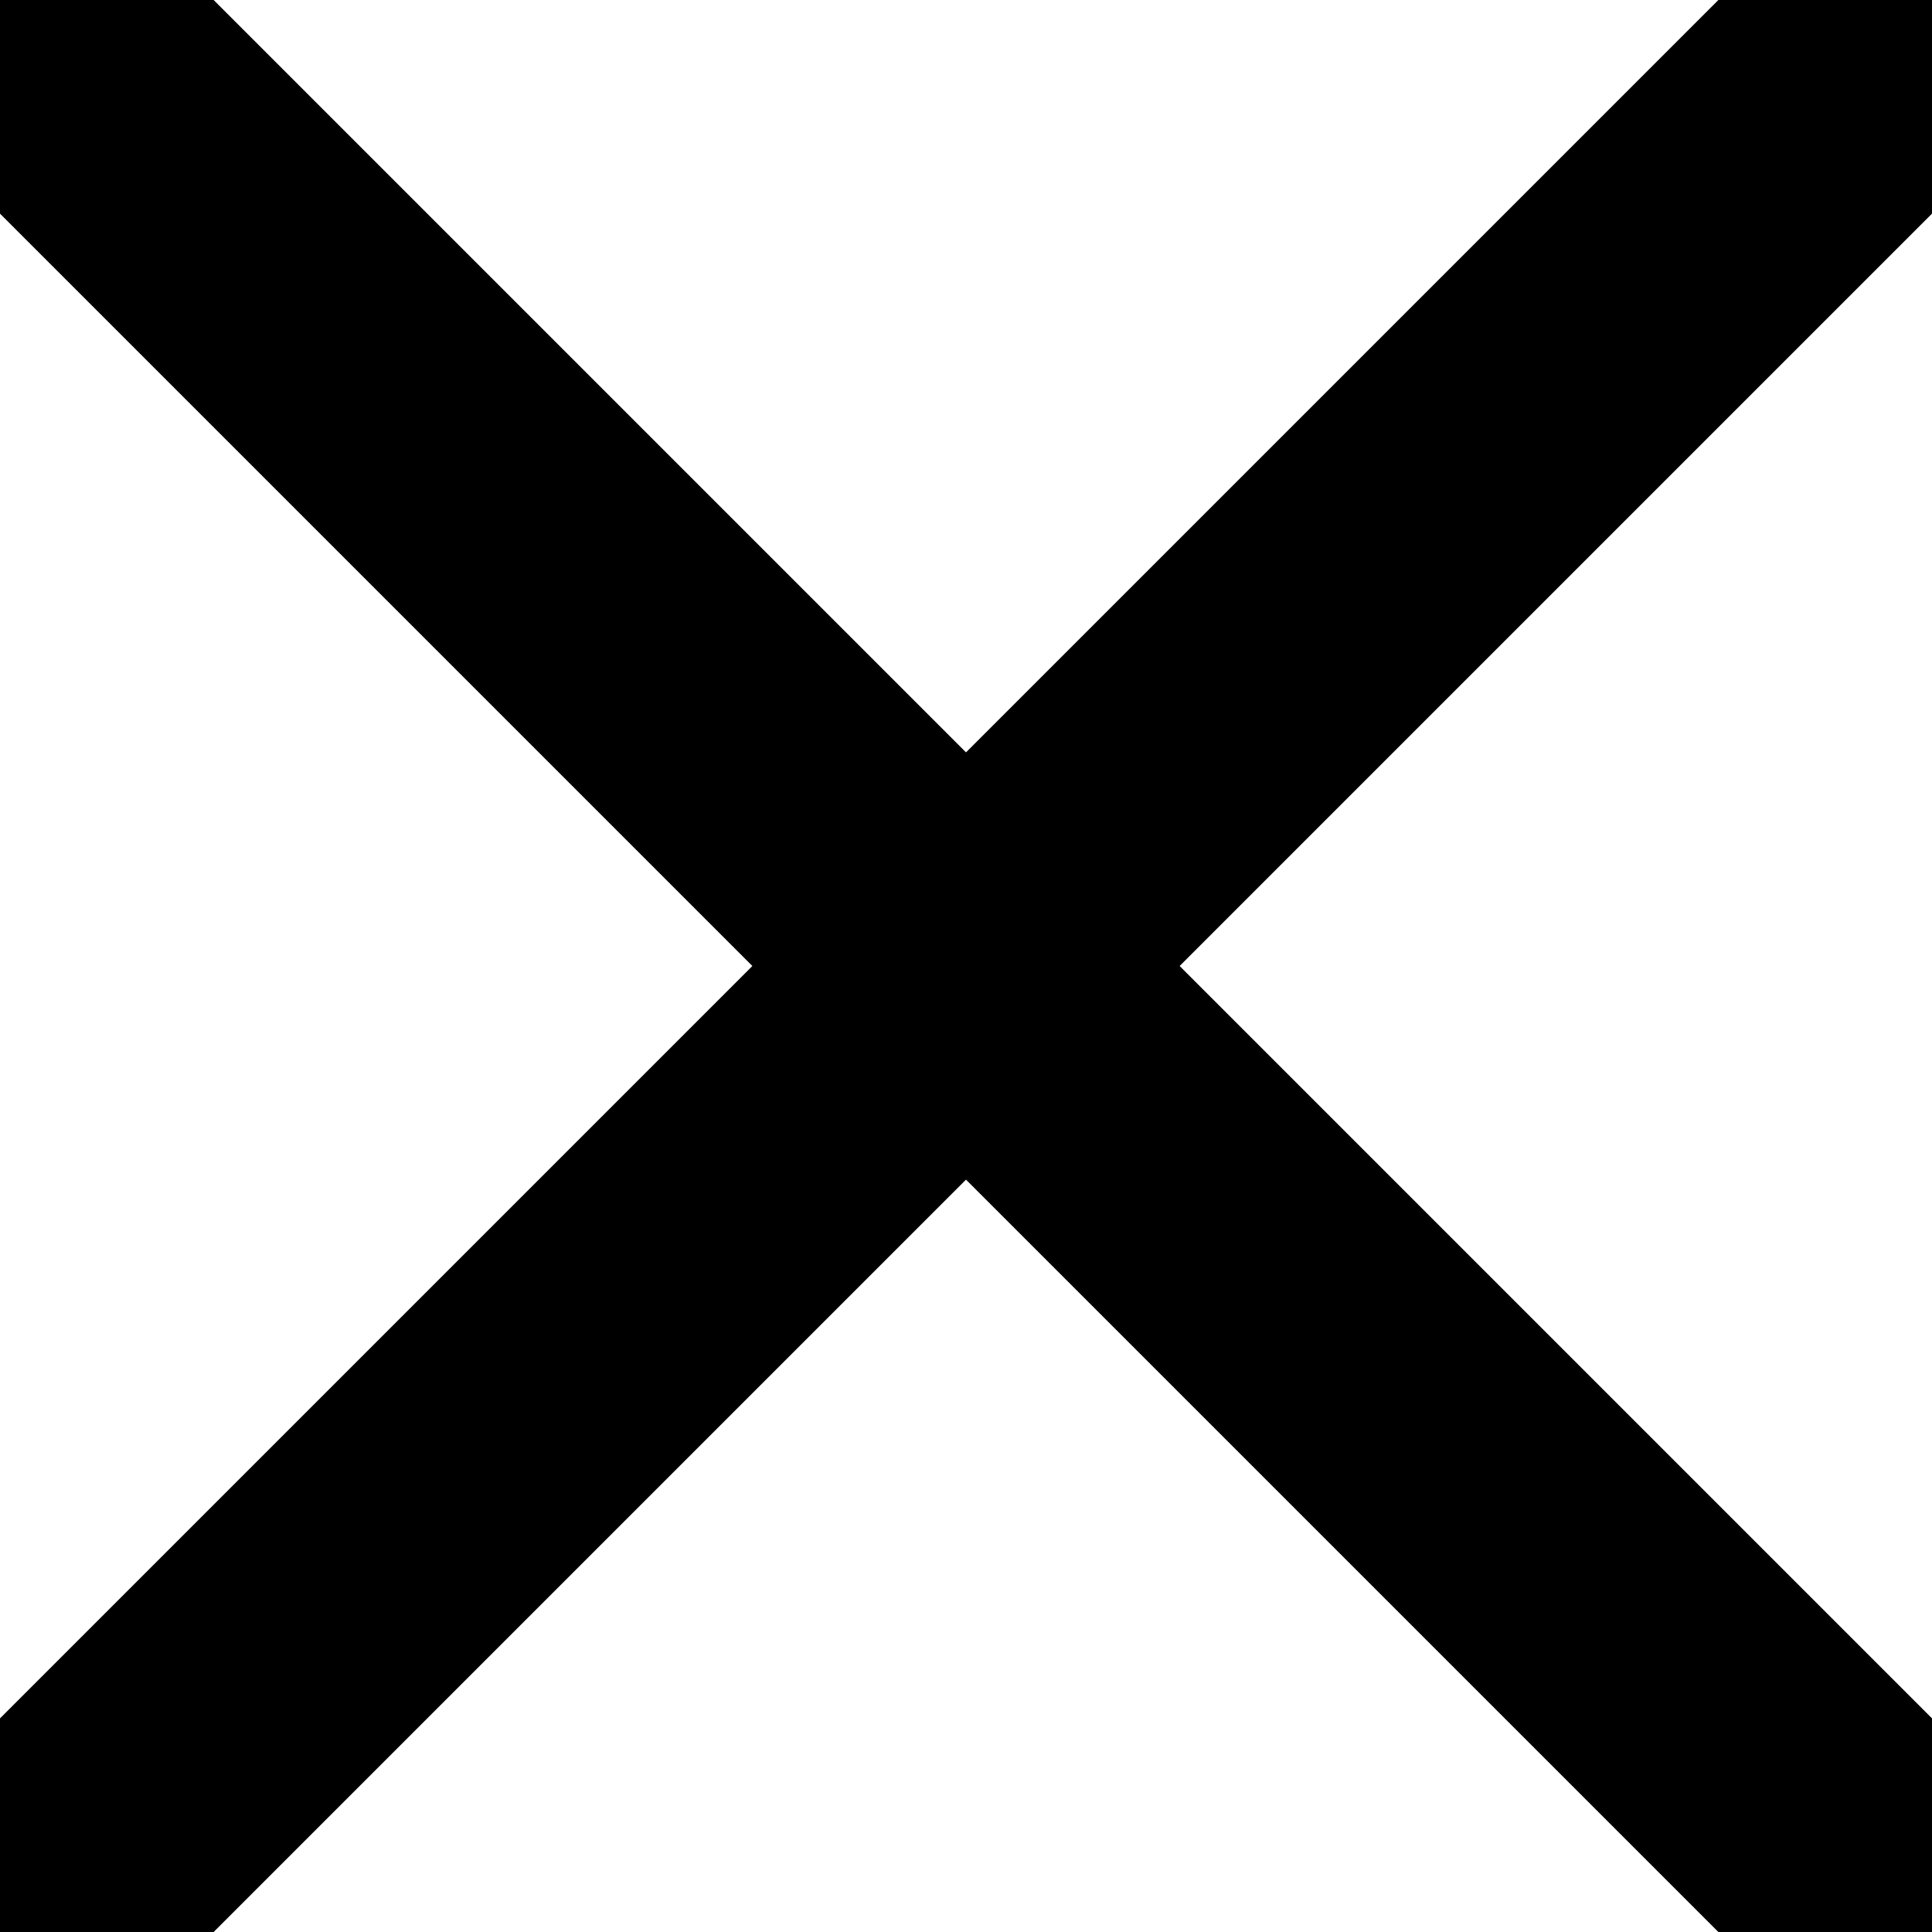
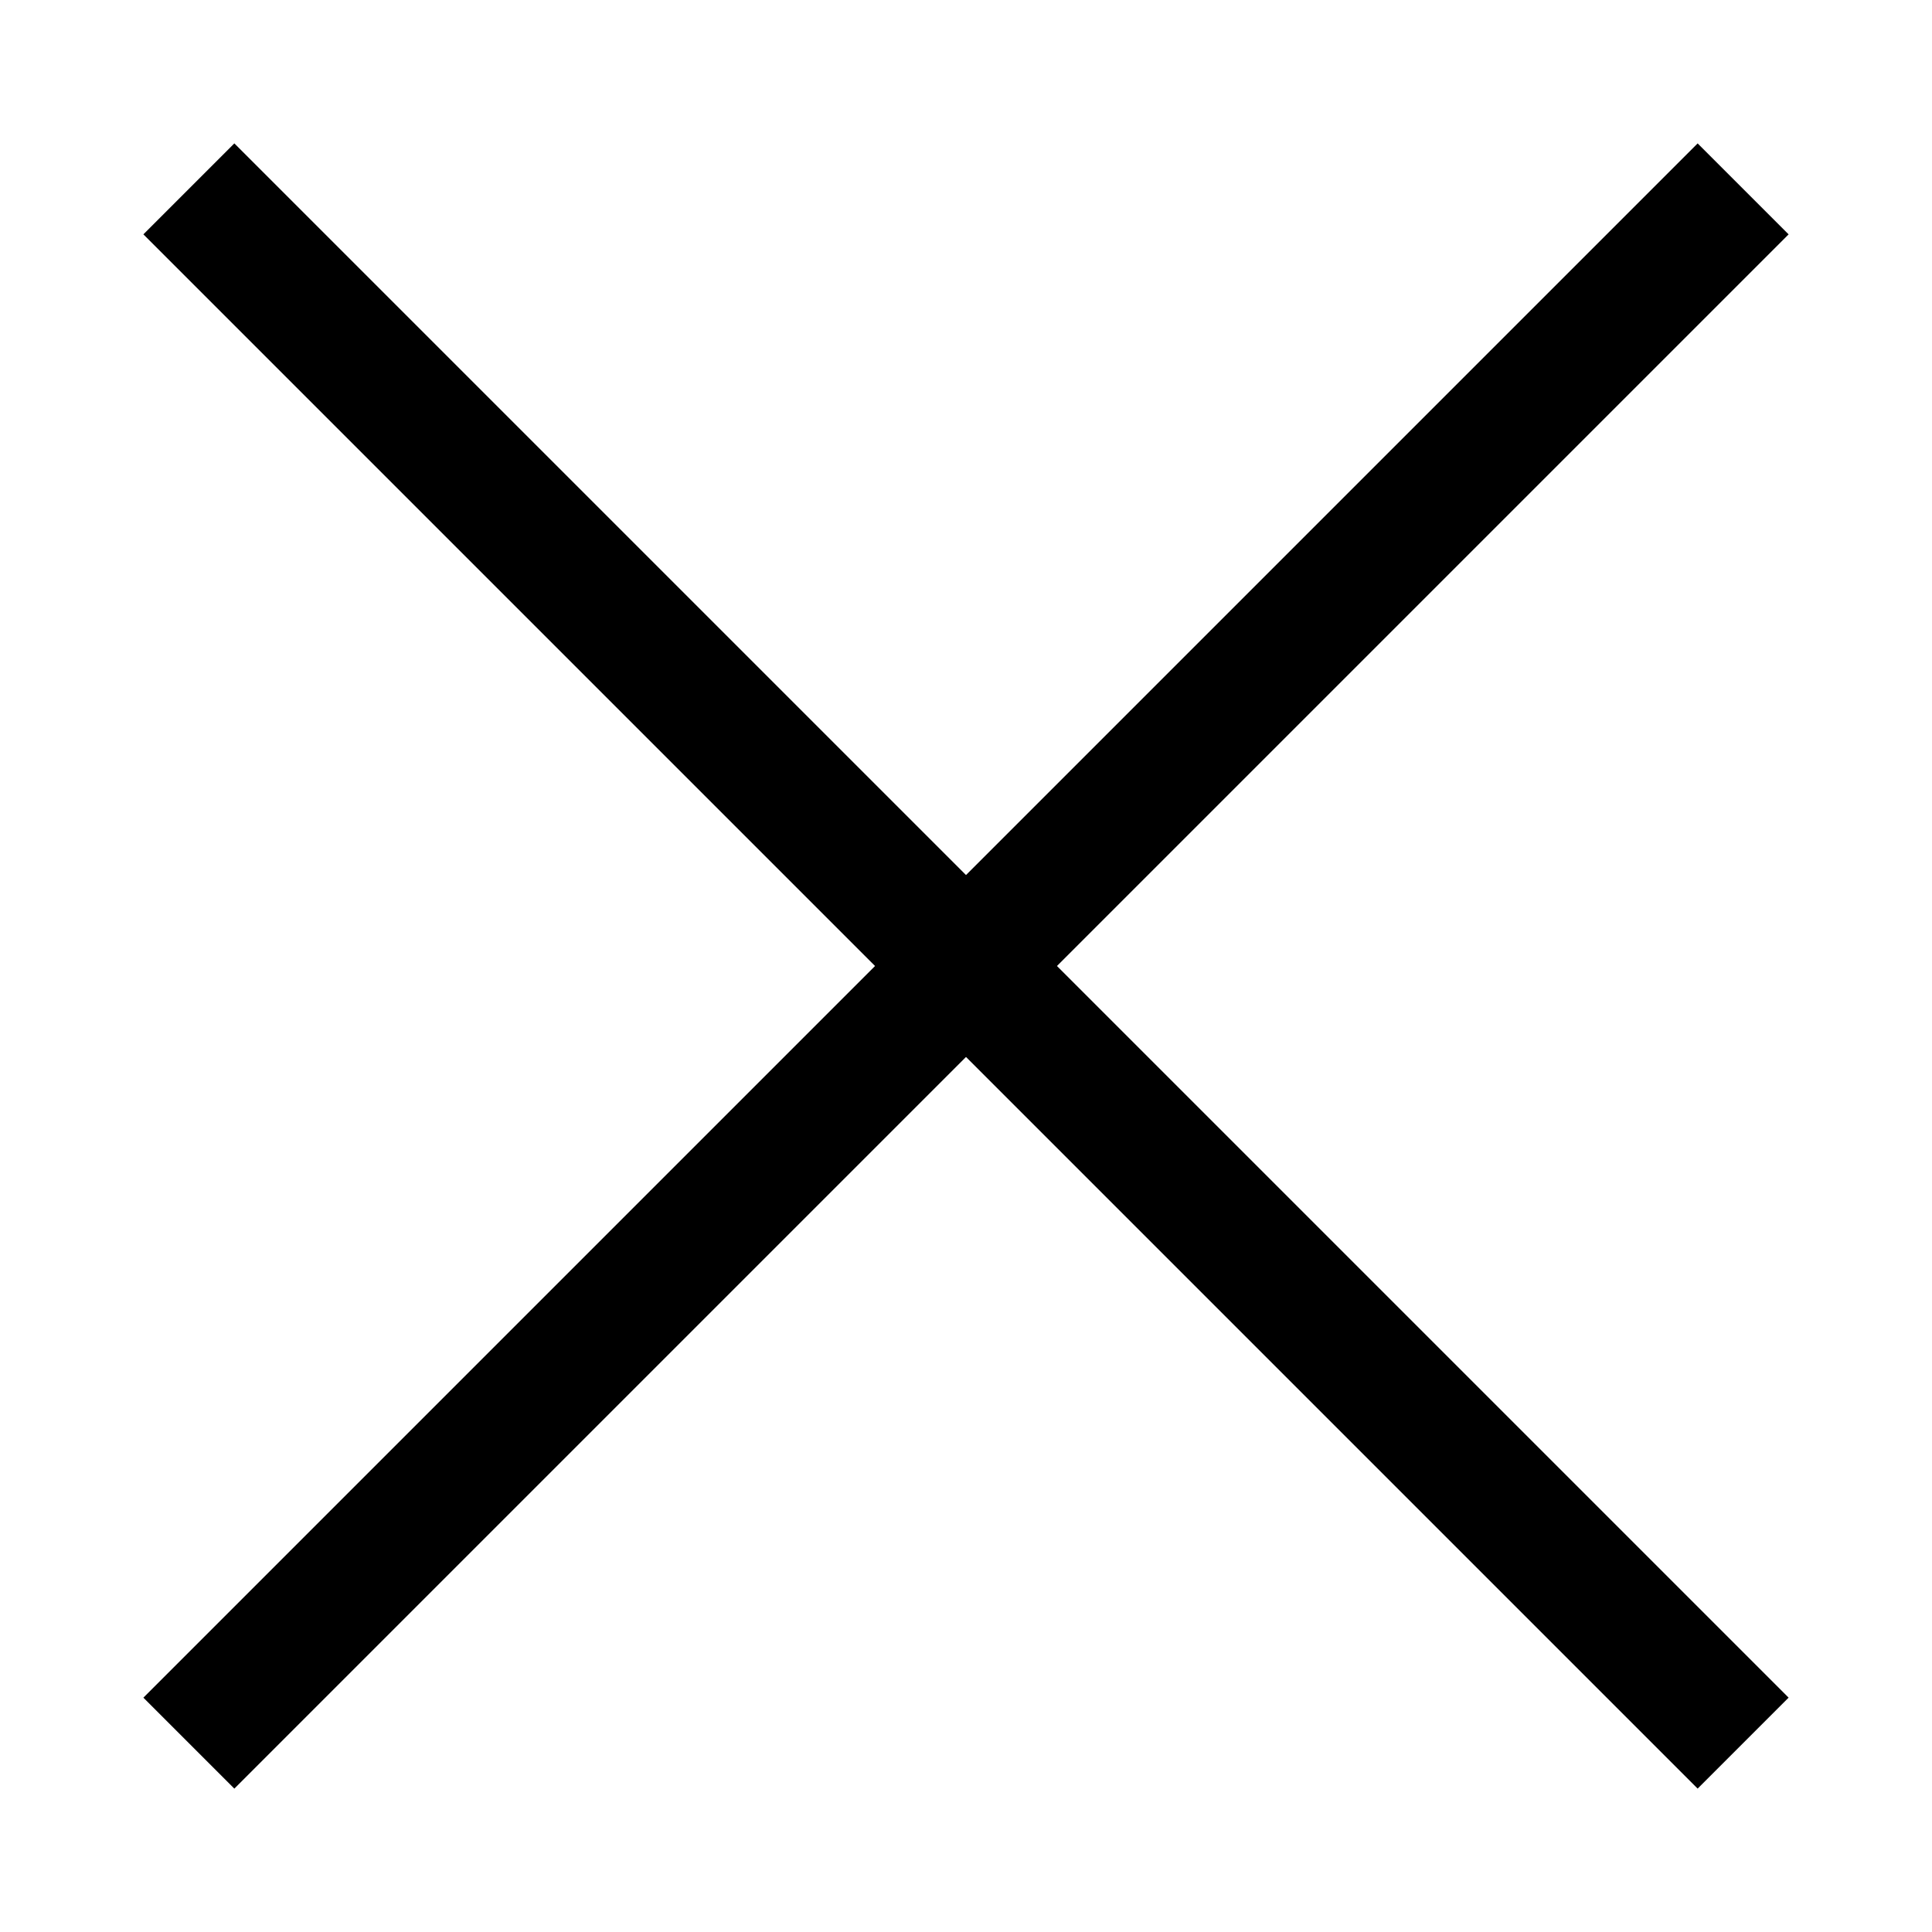
<svg xmlns="http://www.w3.org/2000/svg" width="100" height="100" viewBox="0 0 100 100" id="x-icon" version="1.1">
  <defs id="defs4">
    </defs>
  <g id="layer1" transform="translate(0,-952.3622)">
-     <path style="fill-opacity:1;fill-rule:nonzero;stroke:none;stroke-width:0.5;stroke-linecap:butt;stroke-miterlimit:4;stroke-dasharray:none;stroke-opacity:1" d="M -38.942,902.362 150,1091.304 138.942,1102.362 -50,913.42 Z" id="rect4182" />
-     <rect style="fill-opacity:1;fill-rule:nonzero;stroke:none;stroke-width:0.5;stroke-linecap:butt;stroke-miterlimit:4;stroke-dasharray:none;stroke-opacity:1" id="rect4182-2" width="267.205" height="15.638" x="539.82" y="-751.952" transform="matrix(-0.707107,0.7071066,-0.707107,-0.7071066,0,0)" />
+     <path style="fill-opacity:1;fill-rule:nonzero;stroke:none;stroke-width:0.213;stroke-linecap:butt;stroke-miterlimit:4;stroke-dasharray:none;stroke-opacity:1" d="m 12.13,959.784 80.448,80.448 -4.708,4.708 -80.448,-80.448 z" id="rect4182" />
+     <rect style="fill-opacity:1;fill-rule:nonzero;stroke:none;stroke-width:0.213;stroke-linecap:butt;stroke-miterlimit:4;stroke-dasharray:none;stroke-opacity:1" id="rect4182-2" width="113.771" height="6.658" x="616.537" y="-747.462" transform="rotate(135)" />
  </g>
</svg>
